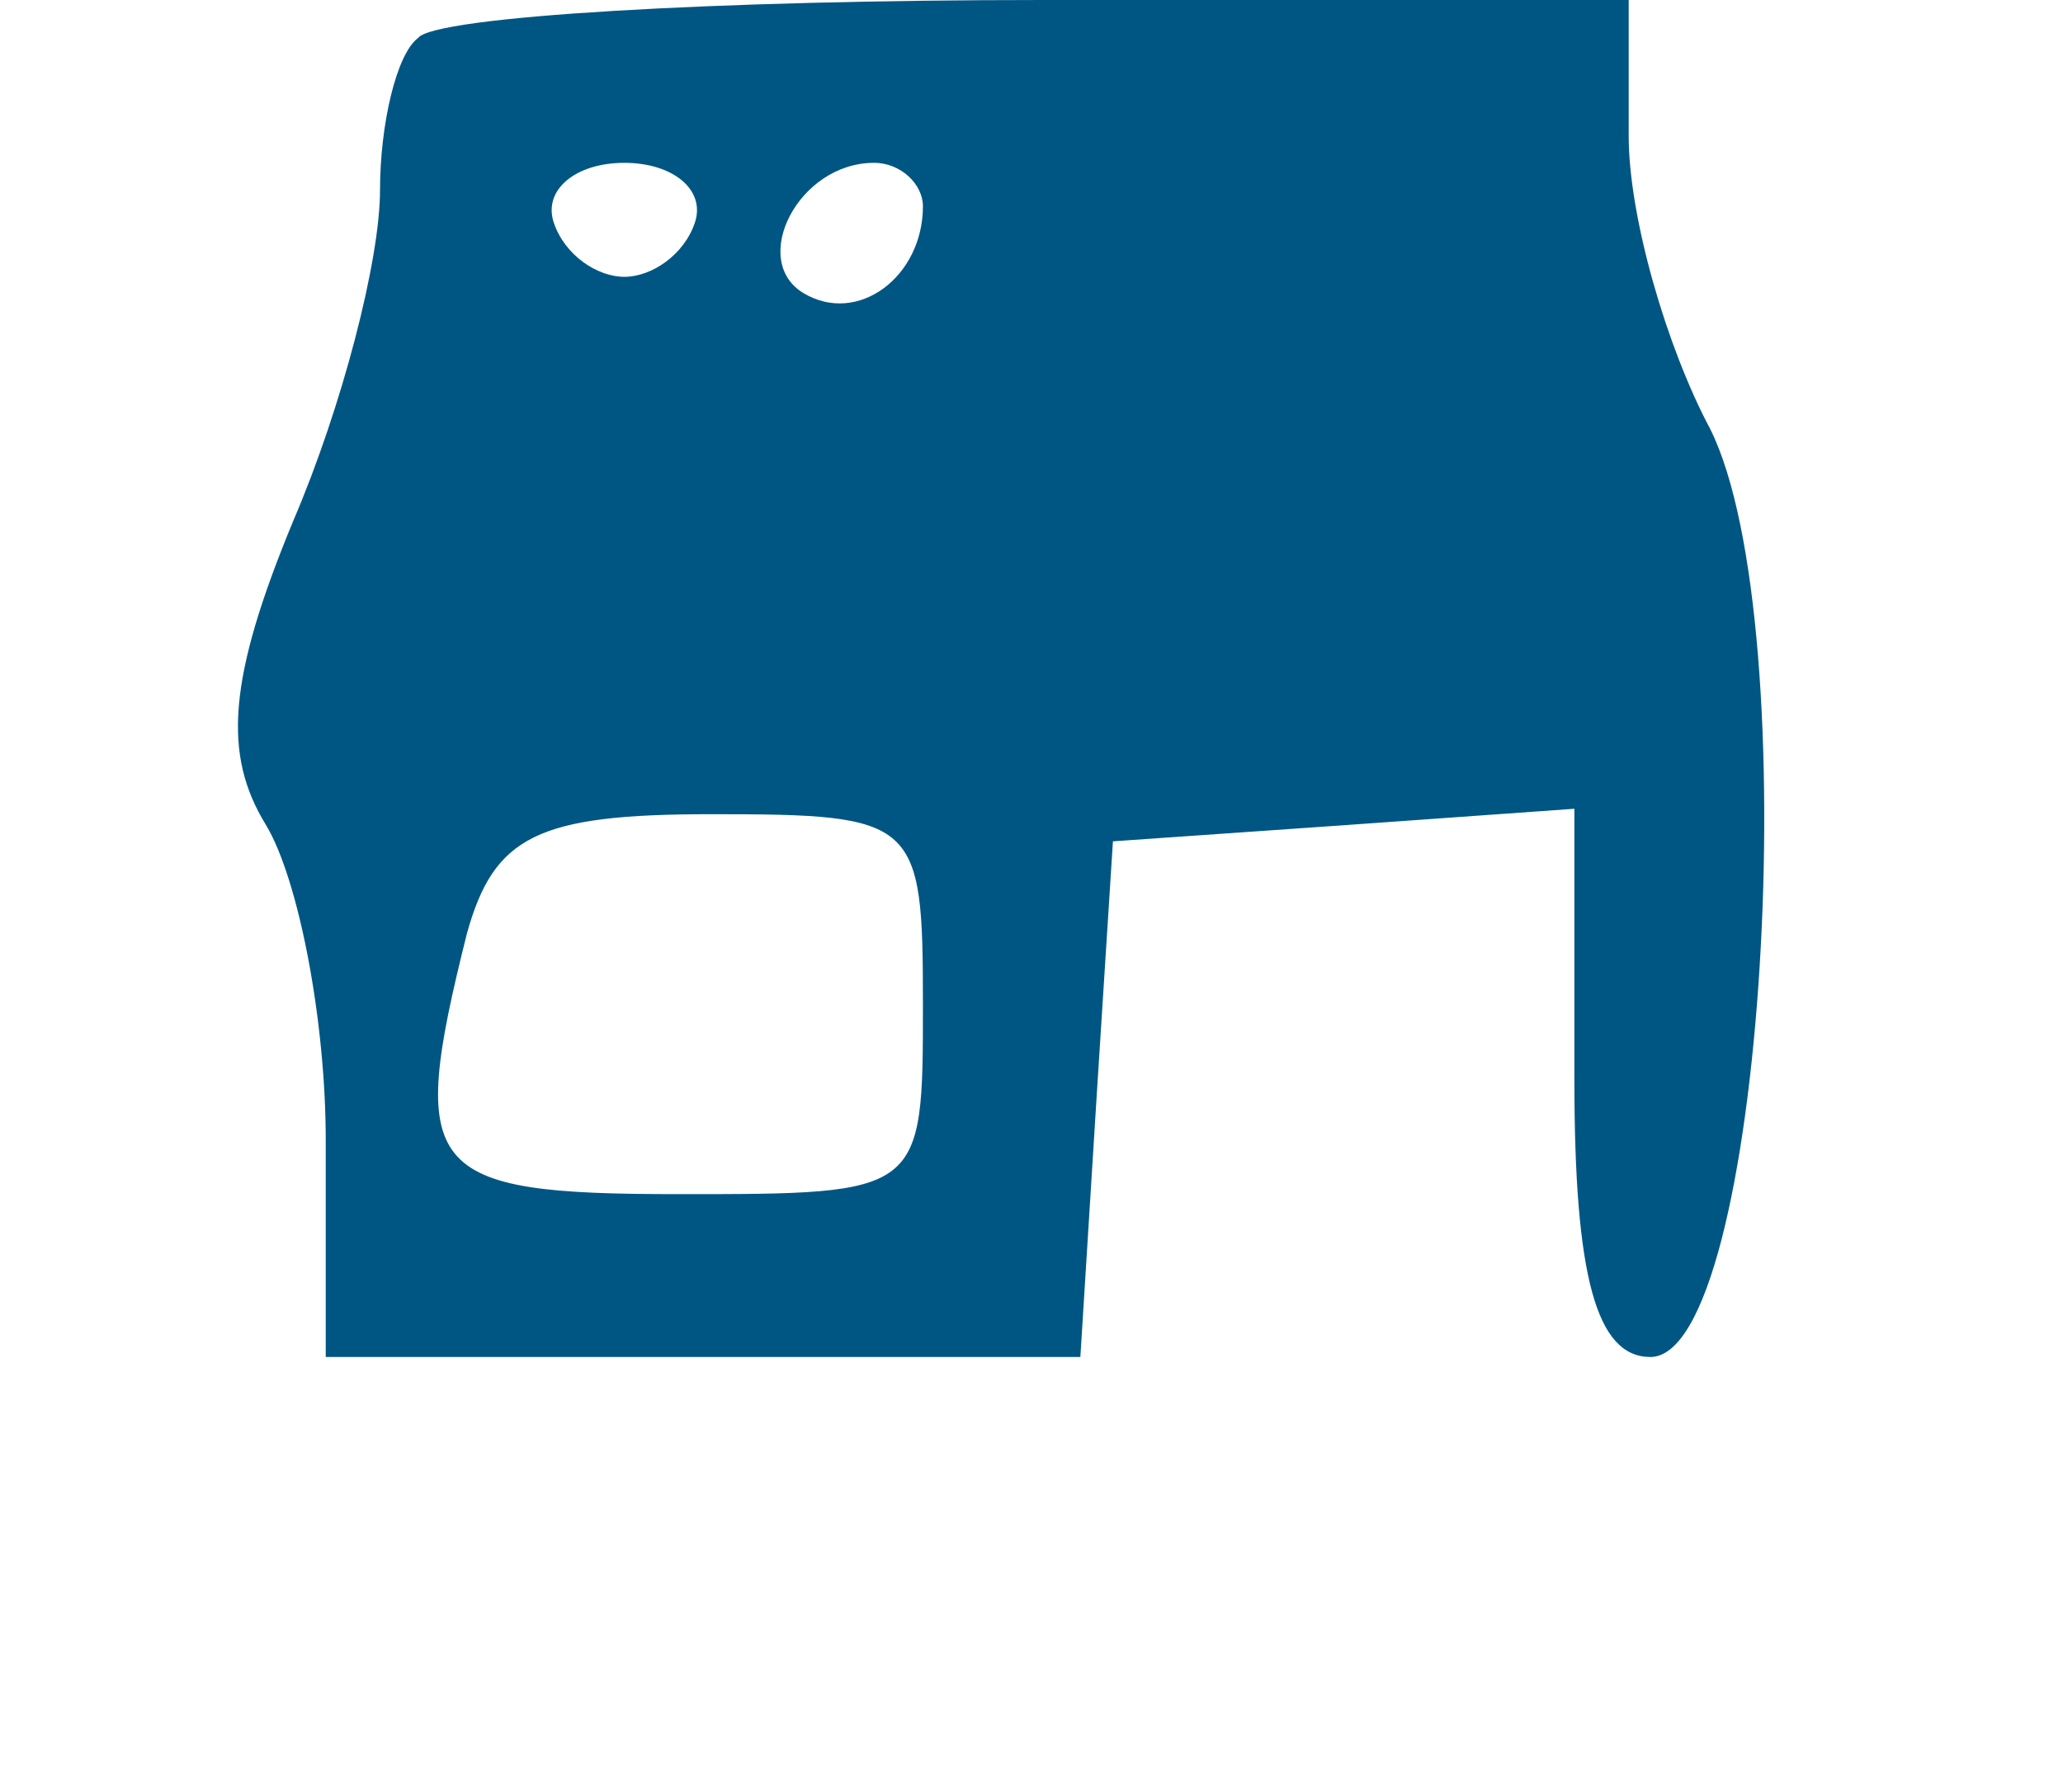
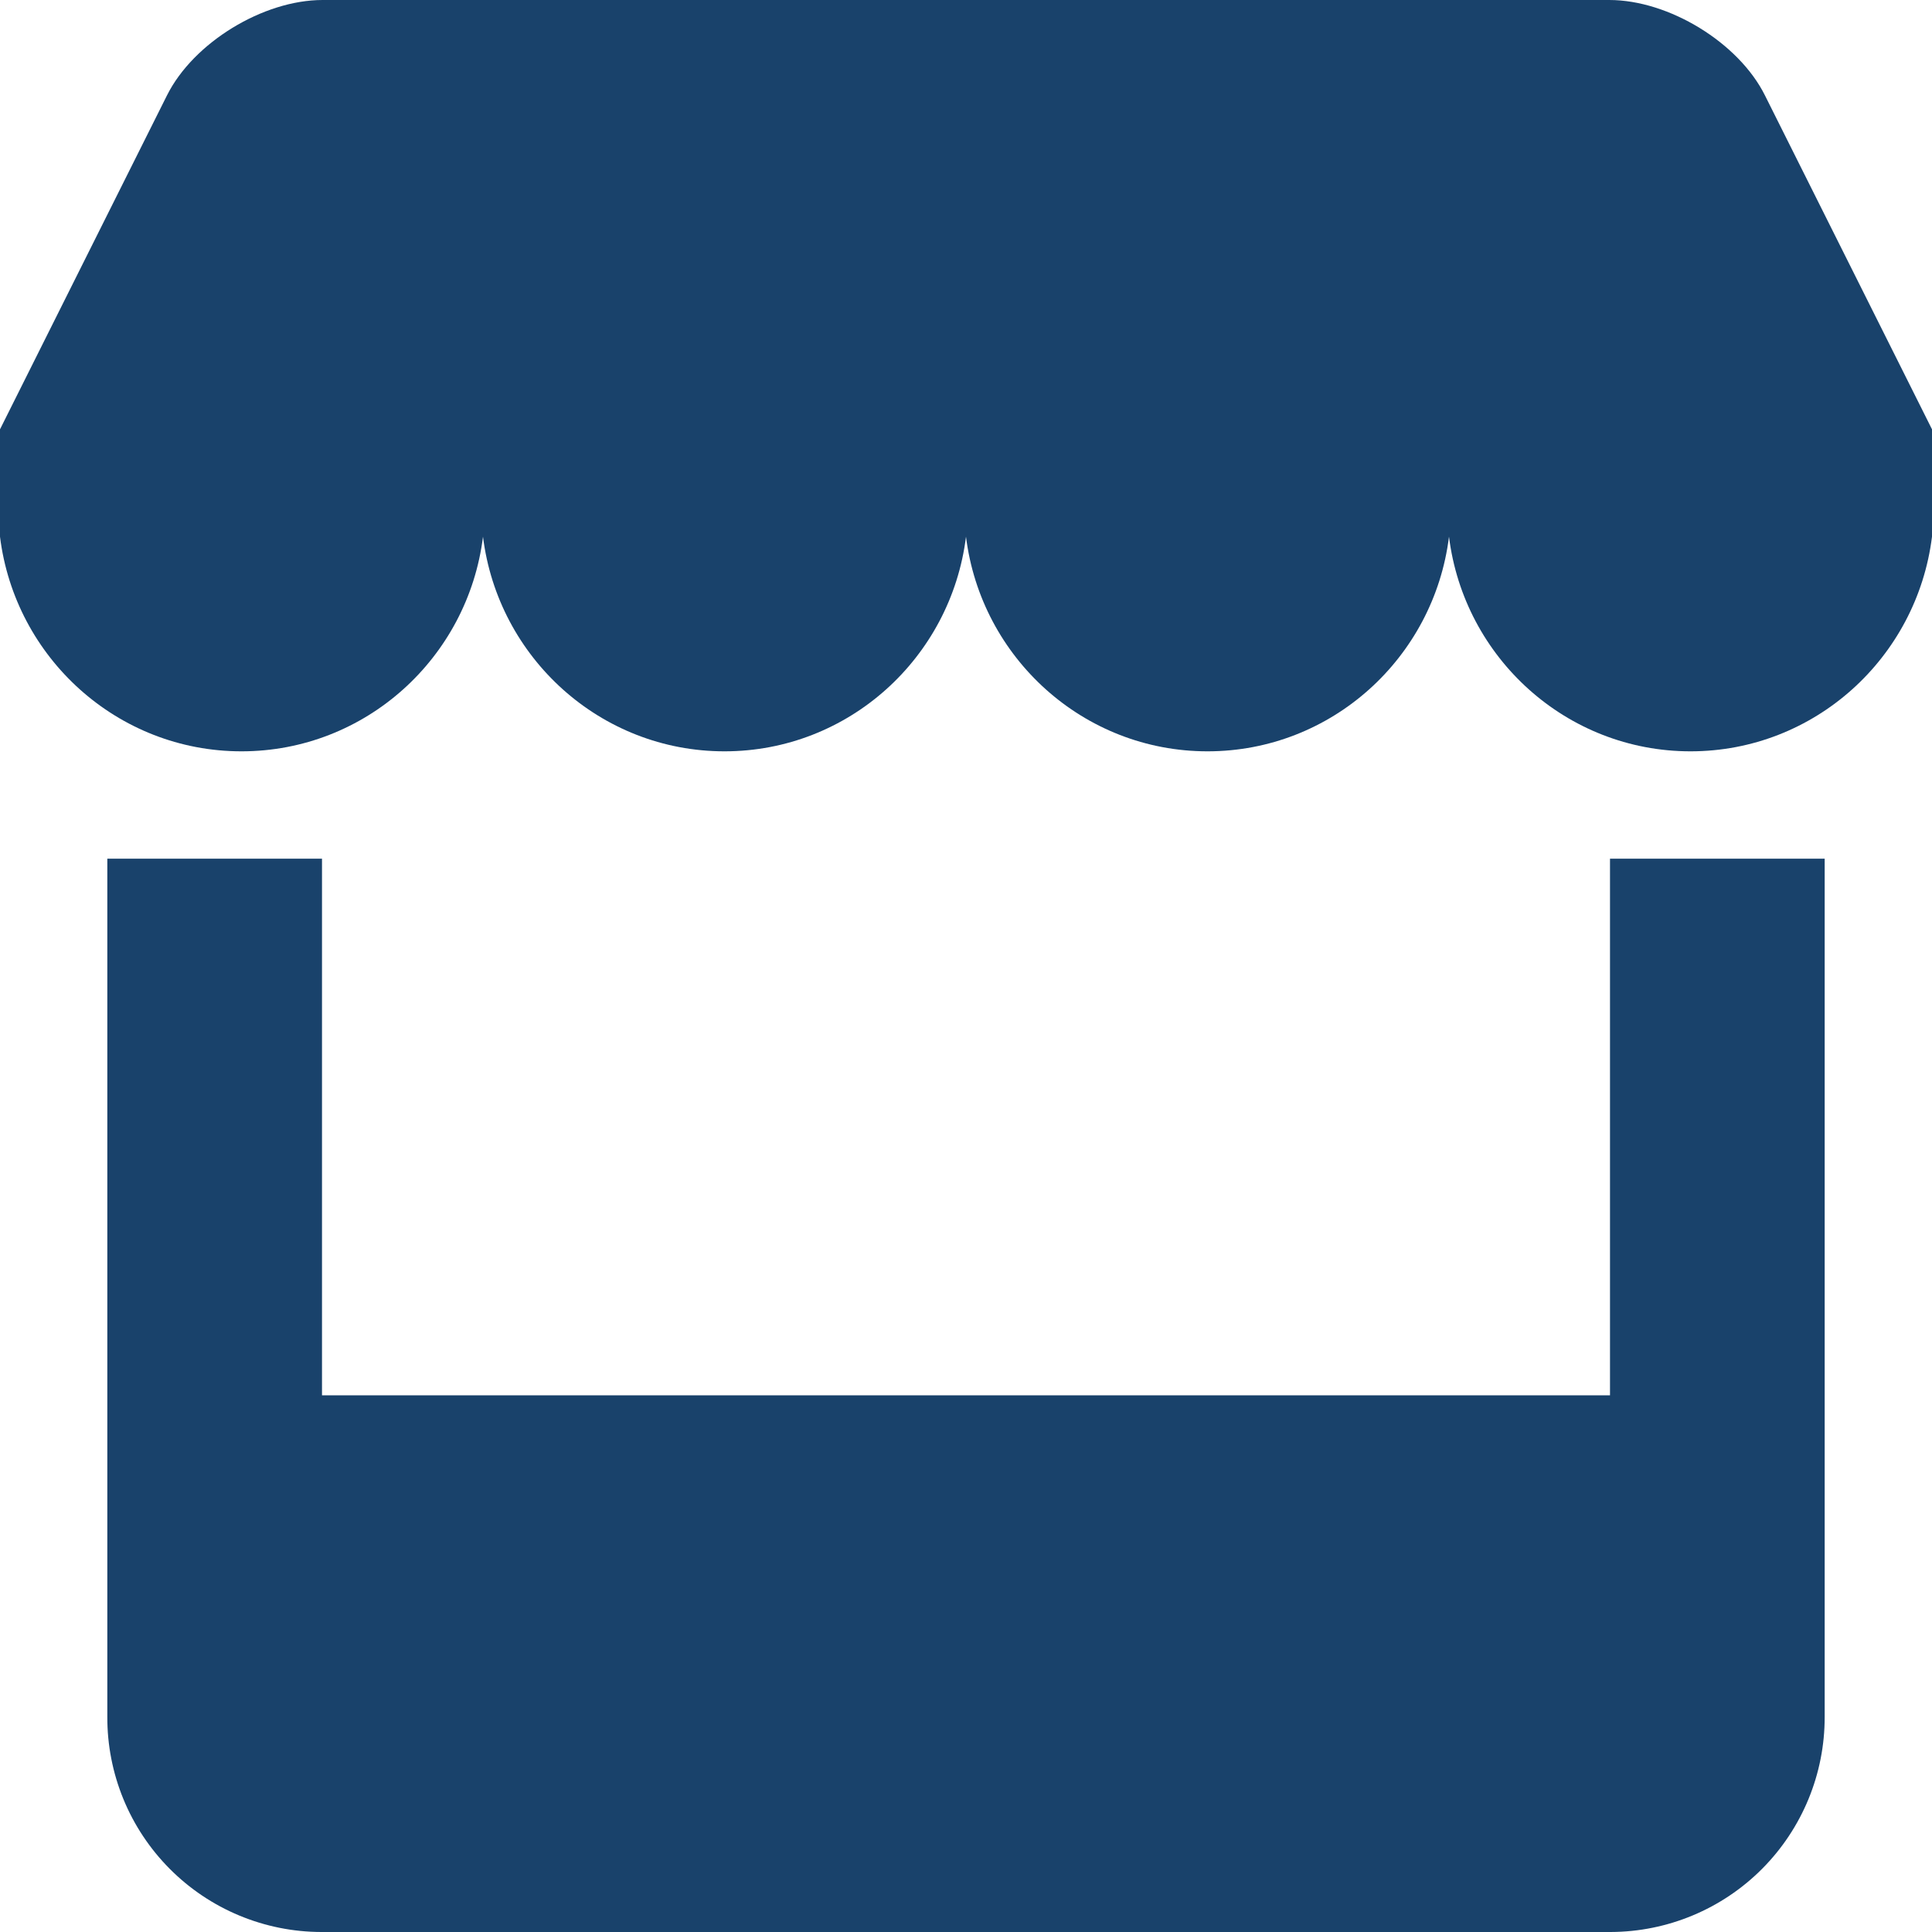
- <svg xmlns="http://www.w3.org/2000/svg" version="1.0" width="38pt" height="33pt" viewBox="0 0 38 33" preserveAspectRatio="xMidYMid meet">
-   <g transform="translate(0,33) scale(0.1,-0.1)" fill="#005683" stroke="none">
-     <path d="M77 323 c-4 -3 -7 -16 -7 -28 0 -13 -7 -40 -16 -61 -12 -29 -13 -43 -5 -56 6 -10 11 -36 11 -58 l0 -40 69 0 70 0 3 48 3 47 43 3 42 3 0 -50 c0 -36 4 -51 14 -51 21 0 29 135 11 171 -8 15 -15 39 -15 54 l0 25 -108 0 c-60 0 -112 -3 -115 -7z m51 -34 c-2 -6 -8 -10 -13 -10 -5 0 -11 4 -13 10 -2 6 4 11 13 11 9 0 15 -5 13 -11z m42 3 c0 -13 -12 -22 -22 -16 -10 6 -1 24 13 24 5 0 9 -4 9 -8z m0 -147 c0 -35 0 -35 -45 -35 -47 0 -50 4 -39 48 5 18 13 22 45 22 38 0 39 -1 39 -35z" />
-   </g>
+ <svg xmlns="http://www.w3.org/2000/svg" width="69" height="69" viewBox="0 0 69 69" fill="none">
+   <path fill-rule="evenodd" clip-rule="evenodd" d="M3.833 30.667H11.5V49.833H3.833V30.667ZM5.965 3.404C6.904 1.526 9.392 0 11.523 0H57.473C59.605 0 62.096 1.526 63.032 3.404L69 15.333H0L5.965 3.404ZM0 15.333H69V19.167H0V15.333ZM57.5 30.667H65.167V49.833H57.5V30.667ZM0 19.167C0.537 23.491 4.194 26.833 8.625 26.833C13.056 26.833 16.713 23.491 17.25 19.167H0ZM17.25 19.167C17.787 23.491 21.444 26.833 25.875 26.833C30.306 26.833 33.963 23.491 34.5 19.167H17.25ZM34.5 19.167C35.037 23.491 38.694 26.833 43.125 26.833C47.556 26.833 51.213 23.491 51.75 19.167H34.5ZM51.75 19.167C52.287 23.491 55.944 26.833 60.375 26.833C64.806 26.833 68.463 23.491 69 19.167H51.75ZM3.833 49.833H65.167V61.314C65.172 63.347 64.369 65.298 62.936 66.74C61.503 68.181 59.556 68.994 57.523 69H11.477C10.47 68.999 9.473 68.798 8.544 68.411C7.614 68.024 6.771 67.457 6.061 66.743C5.351 66.029 4.788 65.182 4.406 64.251C4.024 63.319 3.829 62.321 3.833 61.314V49.833Z" fill="#19426B" />
</svg>
